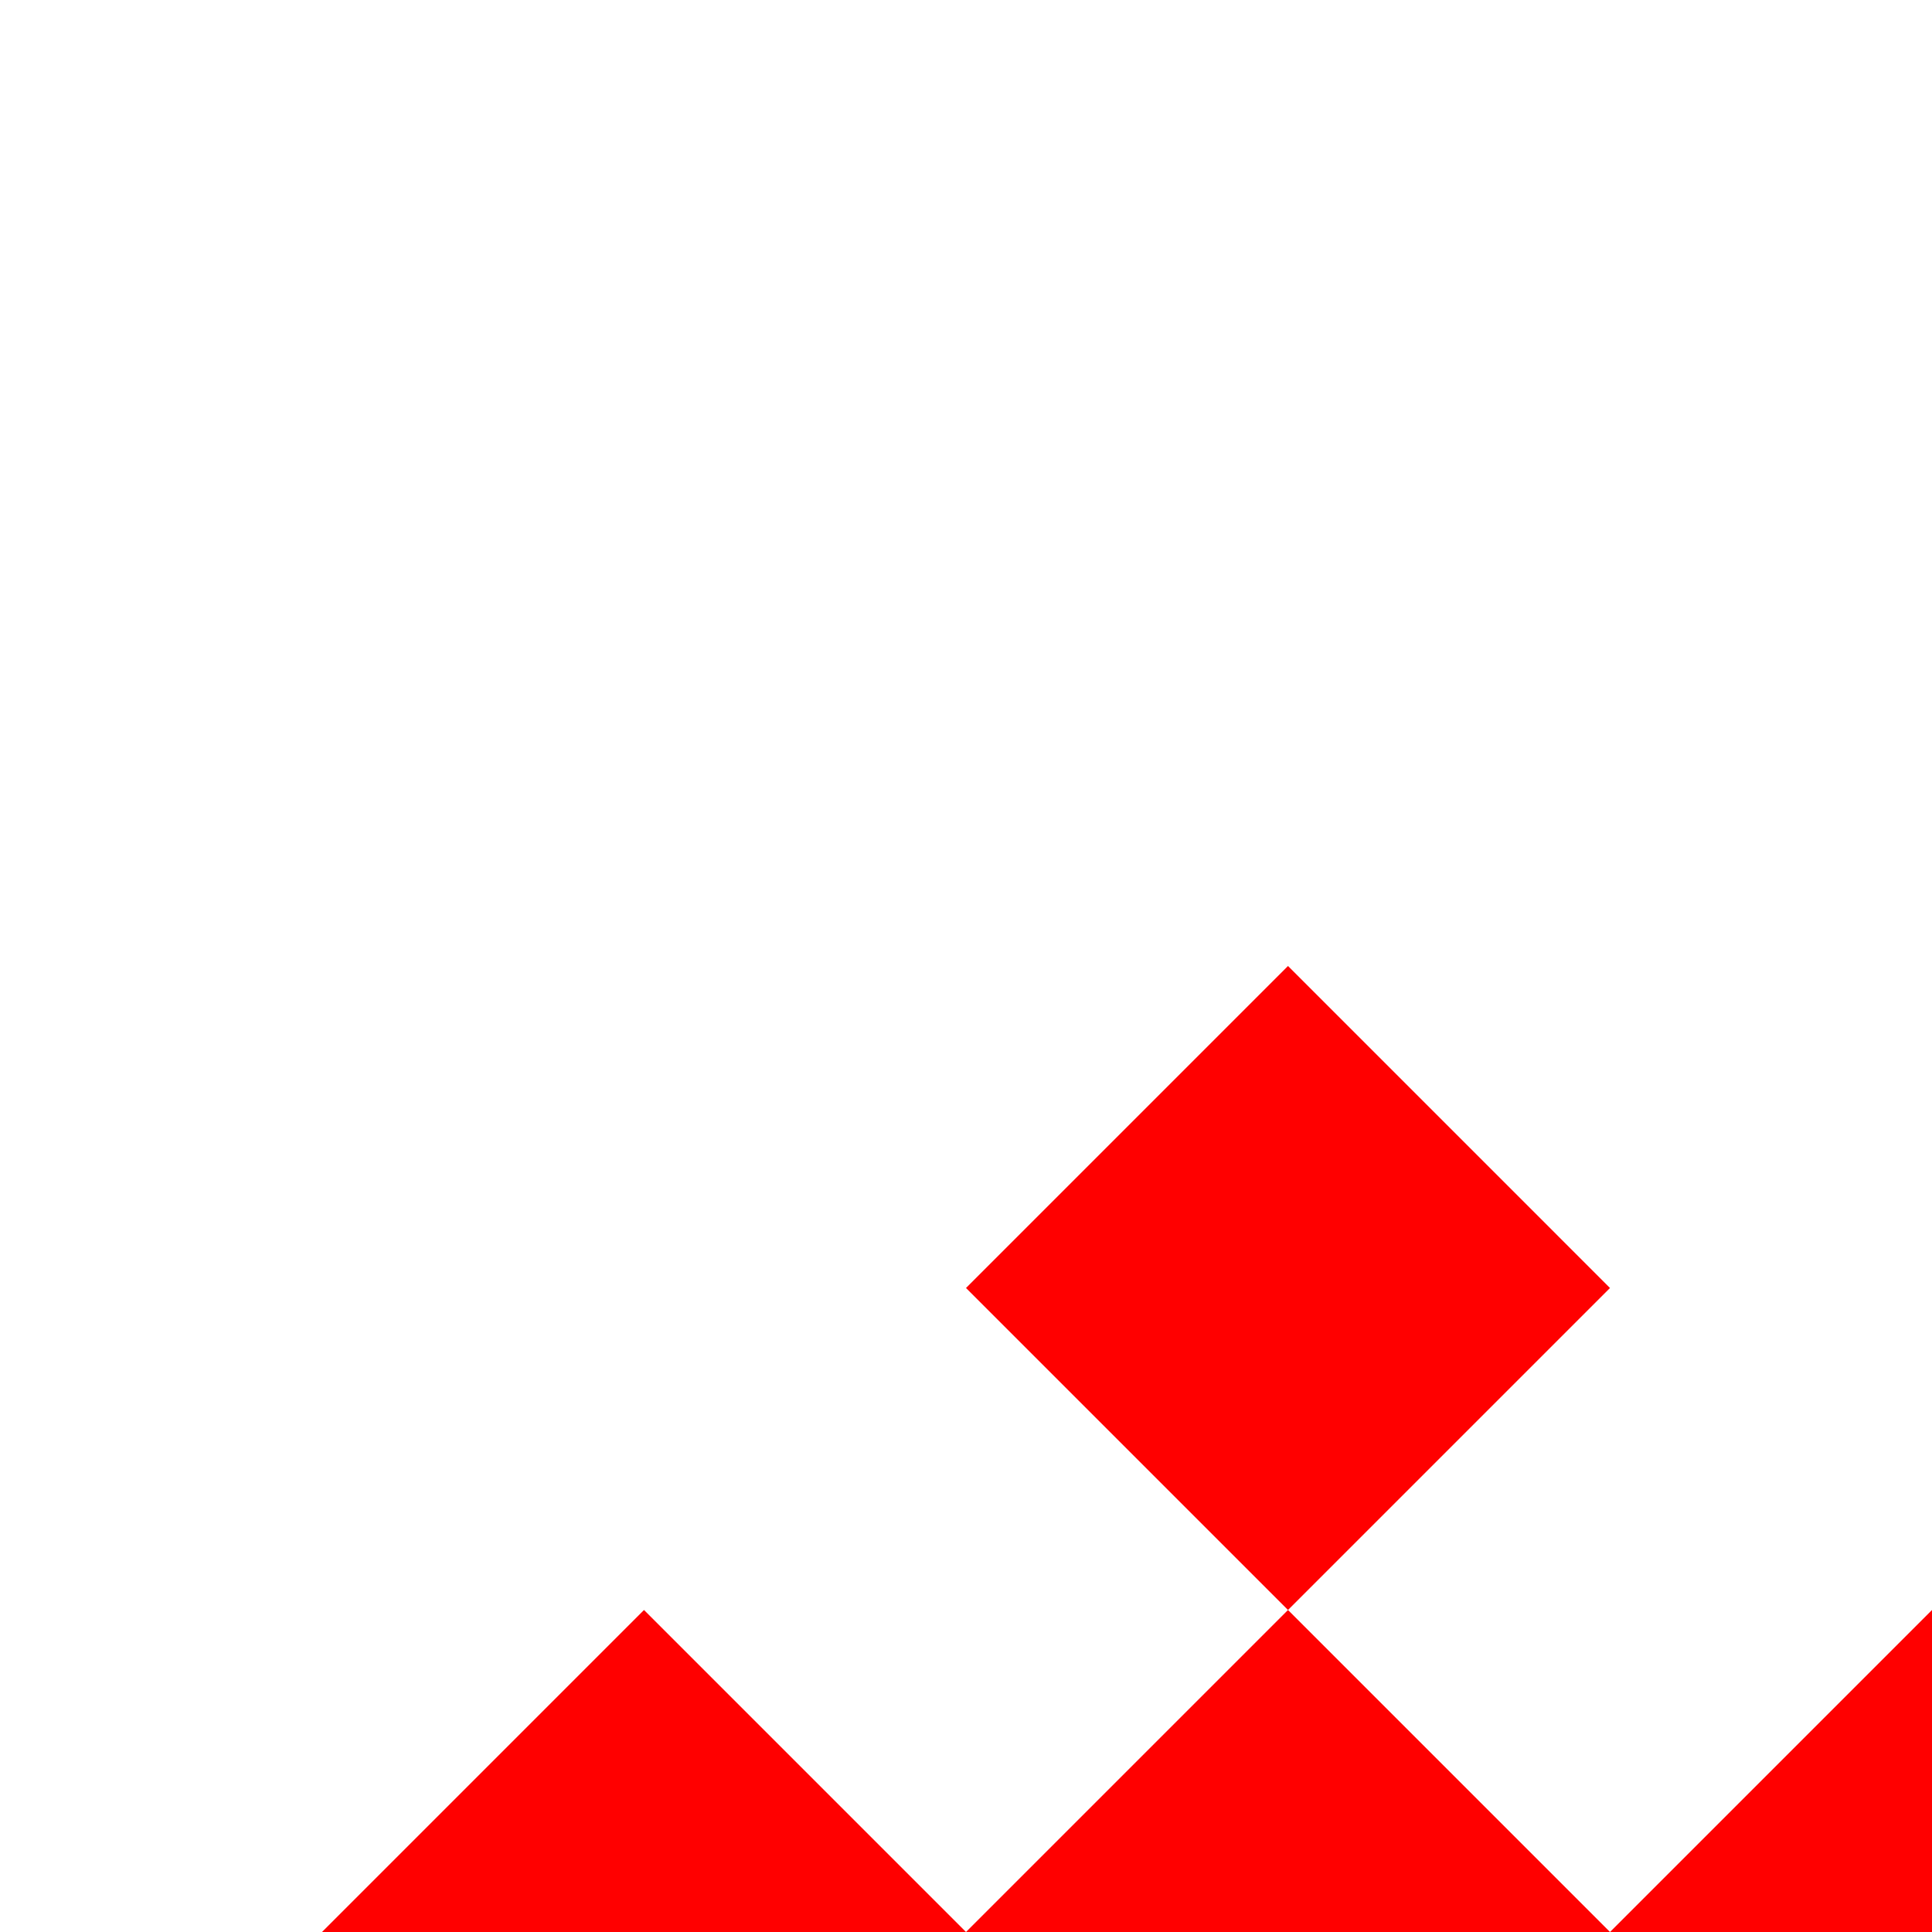
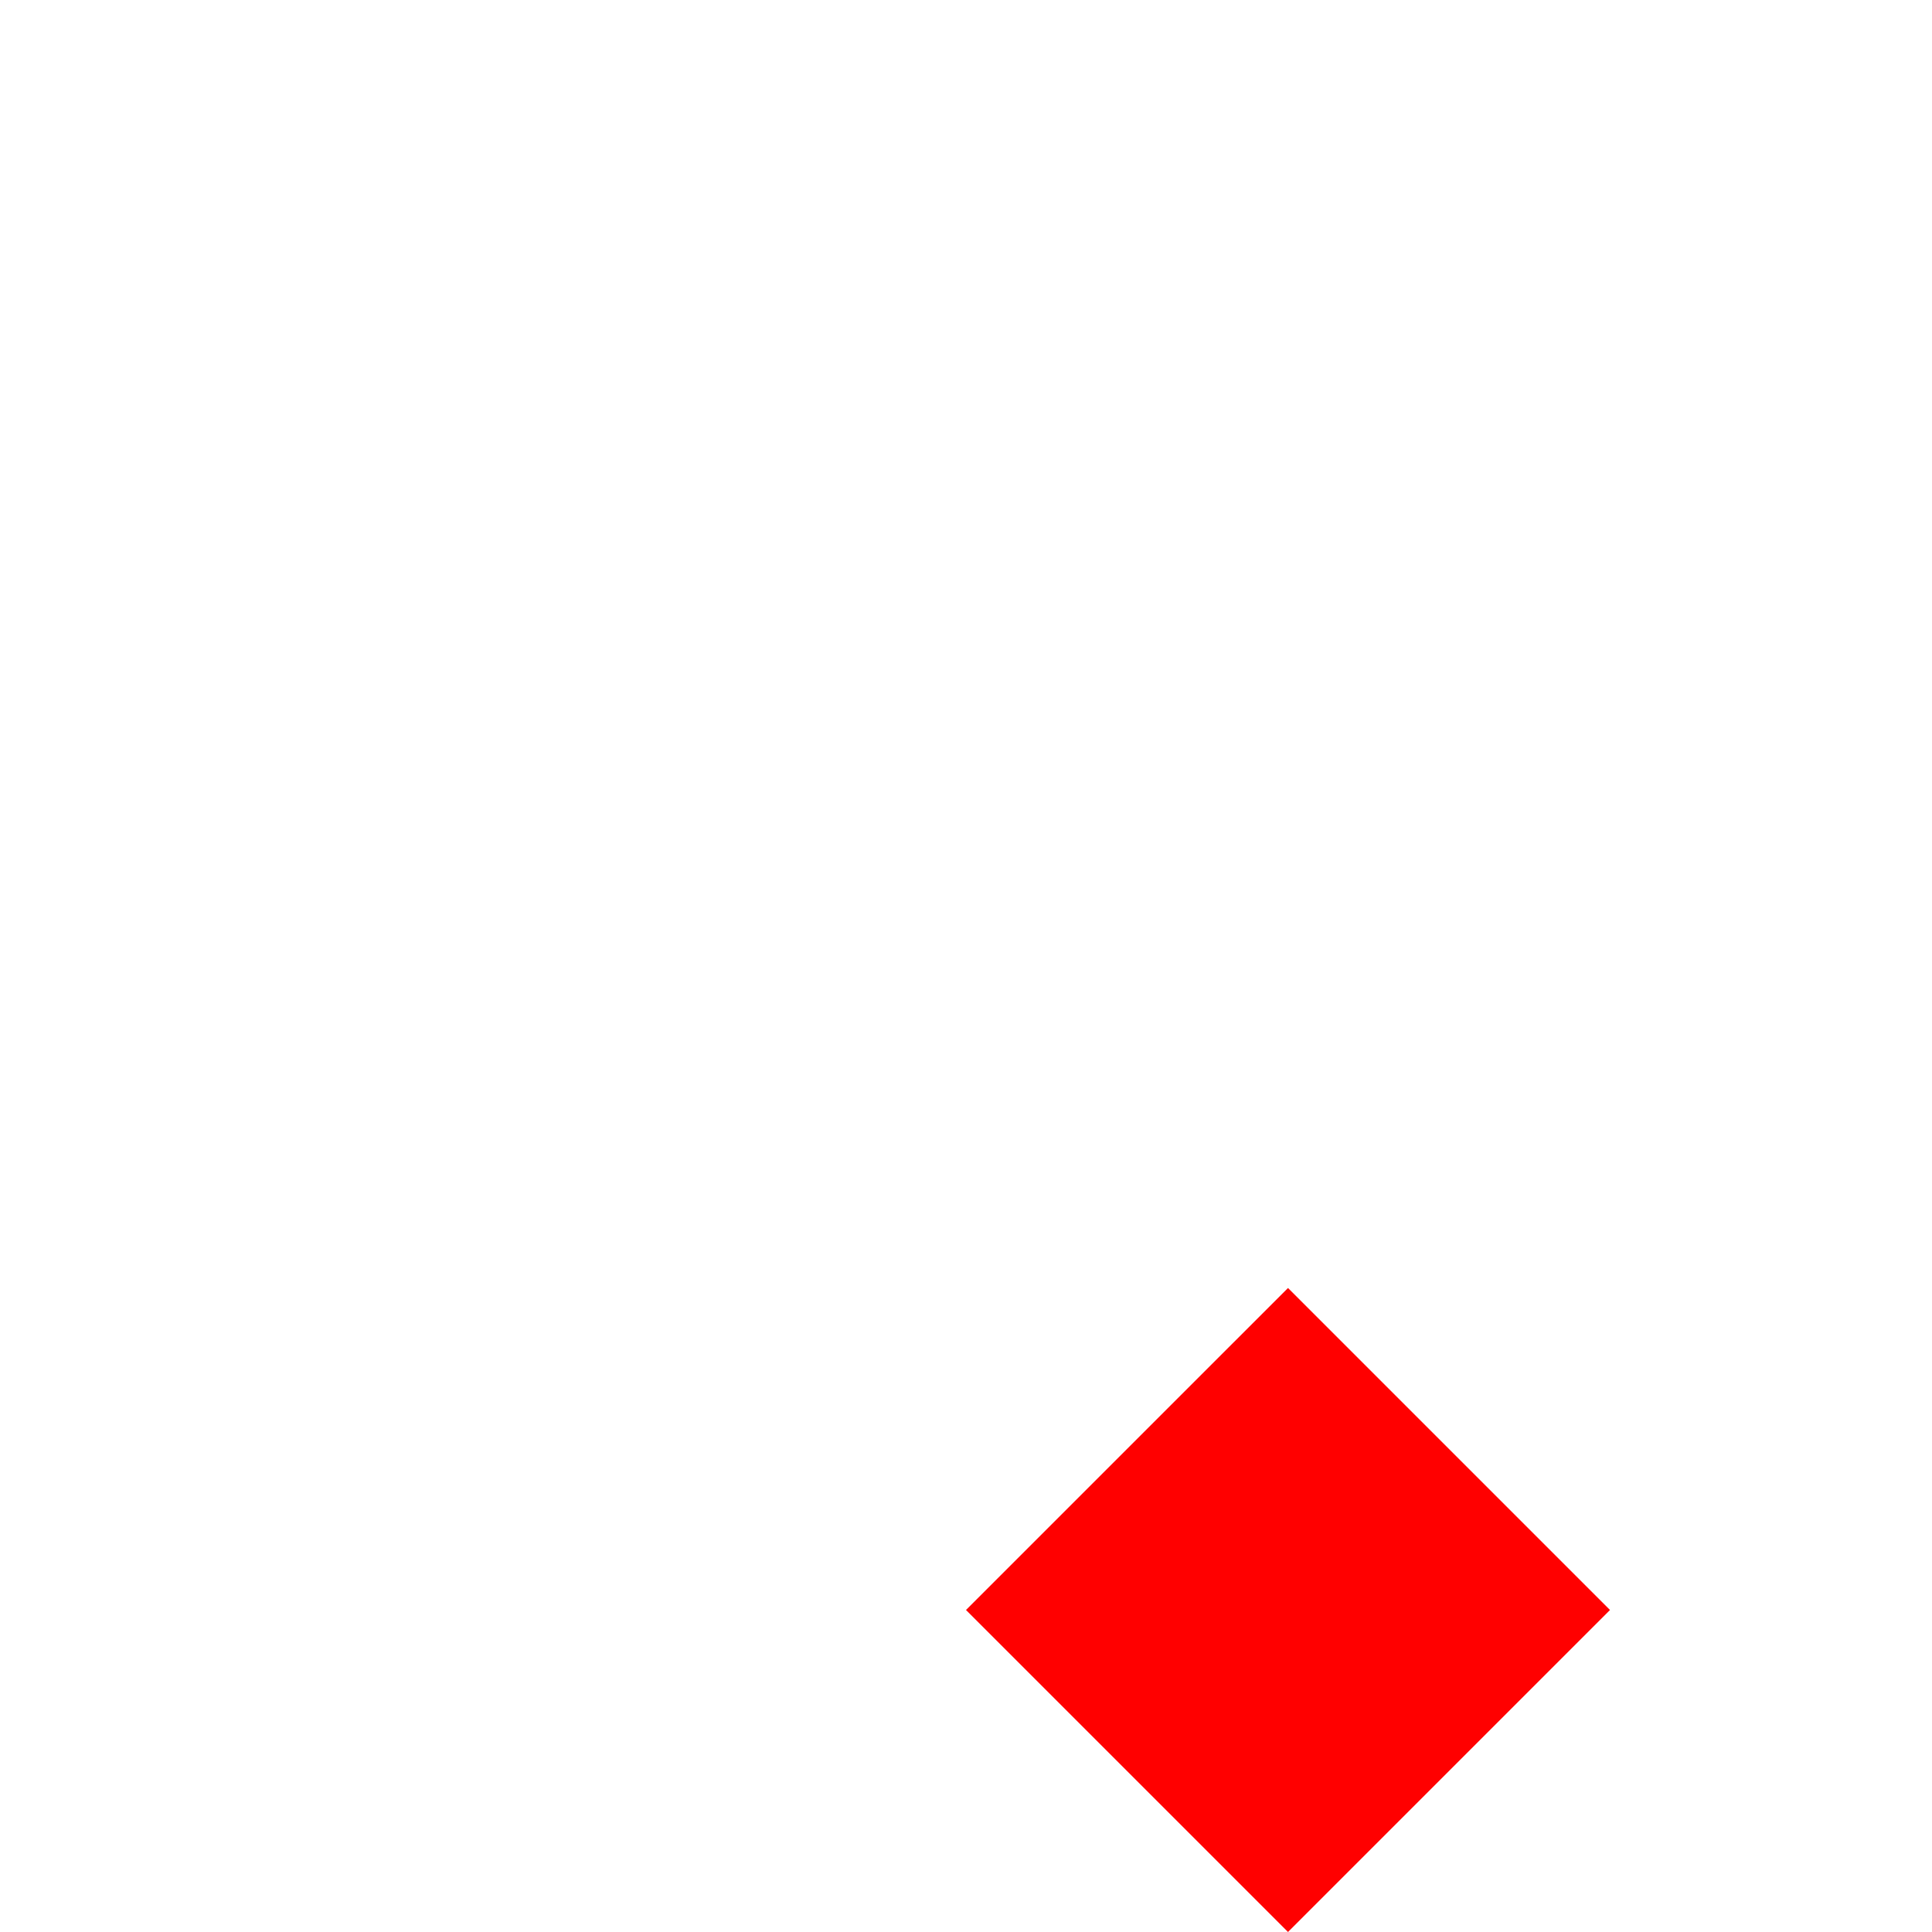
<svg xmlns="http://www.w3.org/2000/svg" version="1.1" baseProfile="full">
-   <path d="M75,200 l25,25 l25,-25 l-25,-25" fill="red" />
-   <path d="M75,150 l25,25 l25,-25 l-25,-25" fill="red" />
-   <path d="M25,150 l25,25 l25,-25 l-25,-25" fill="red" />
-   <path d="M125,150 l25,25 l25,-25 l-25,-25" fill="red" />
-   <path d="M75,100 l25,25 l25,-25 l-25,-25" fill="red" />
+   <path d="M75,225 l25,25 l25,-25 l-25,-25" fill="red" />
+   <path d="M75,175 l25,25 l25,-25 l-25,-25" fill="red" />
+   <path d="M25,175 l25,25 l25,-25 l-25,-25" fill="red" />
+   <path d="M125,175 l25,25 l25,-25 l-25,-25" fill="red" />
+   <path d="M75,125 l25,25 l25,-25 l-25,-25" fill="red" />
</svg>
